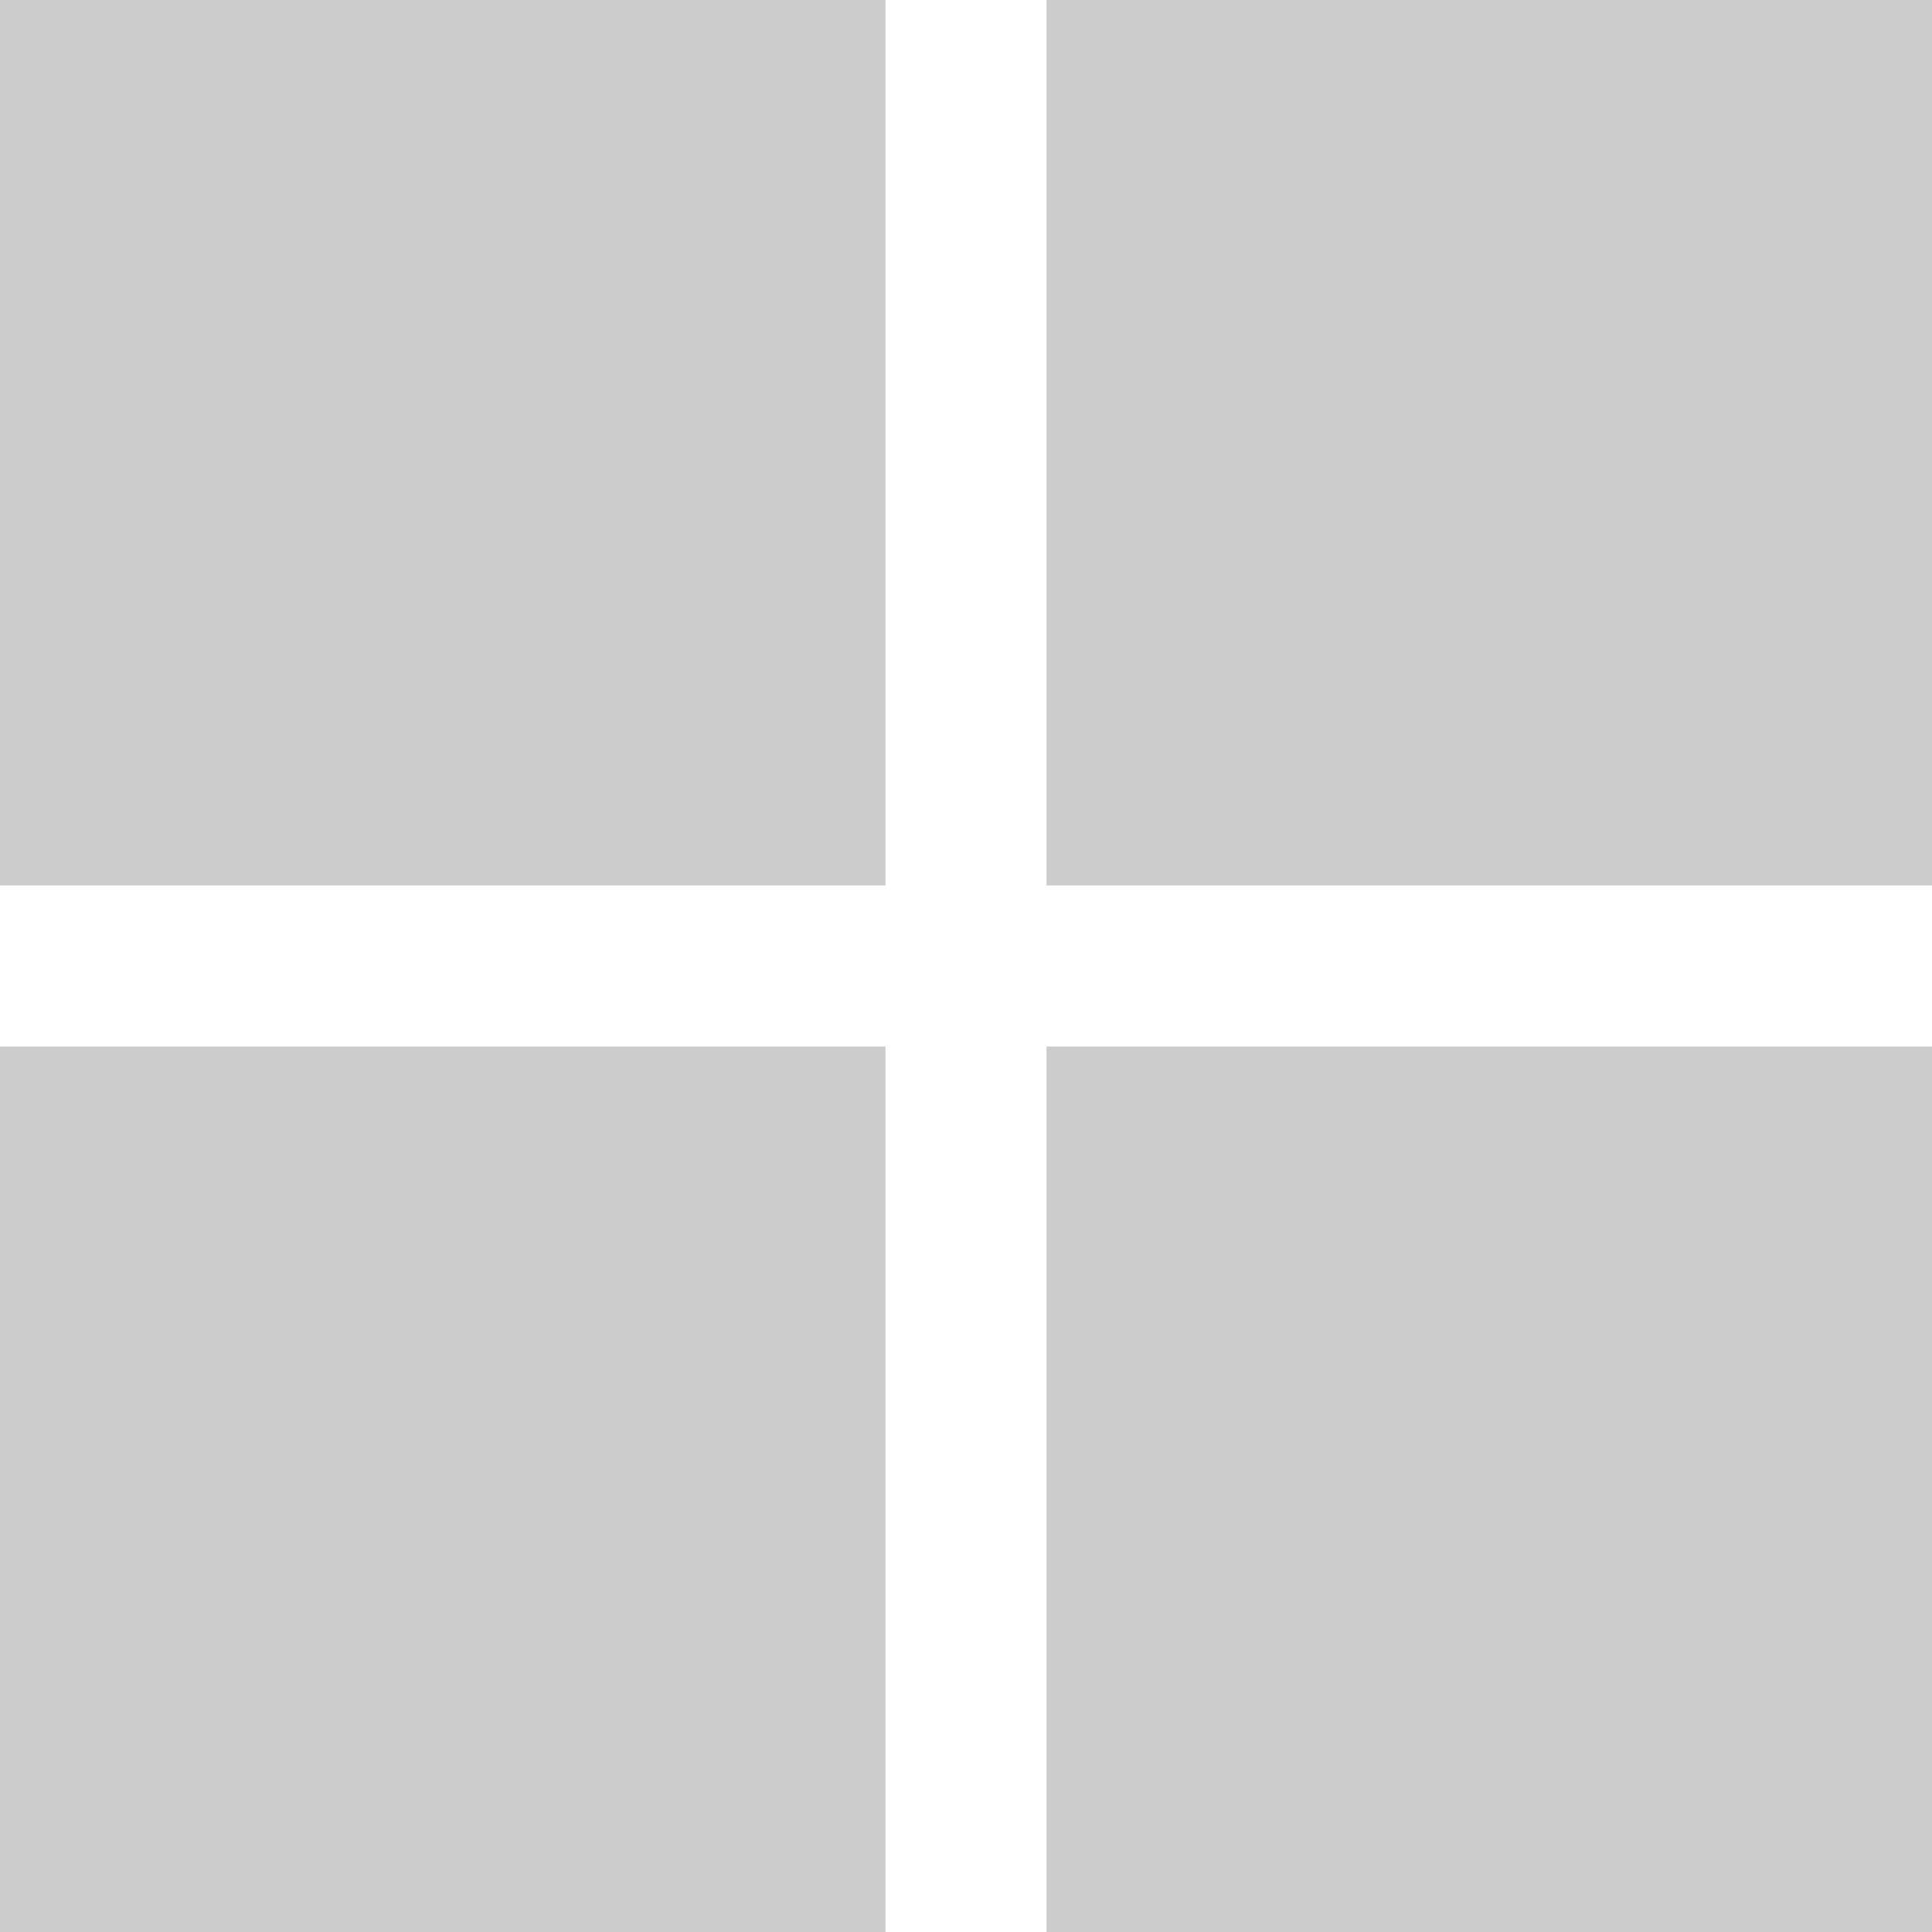
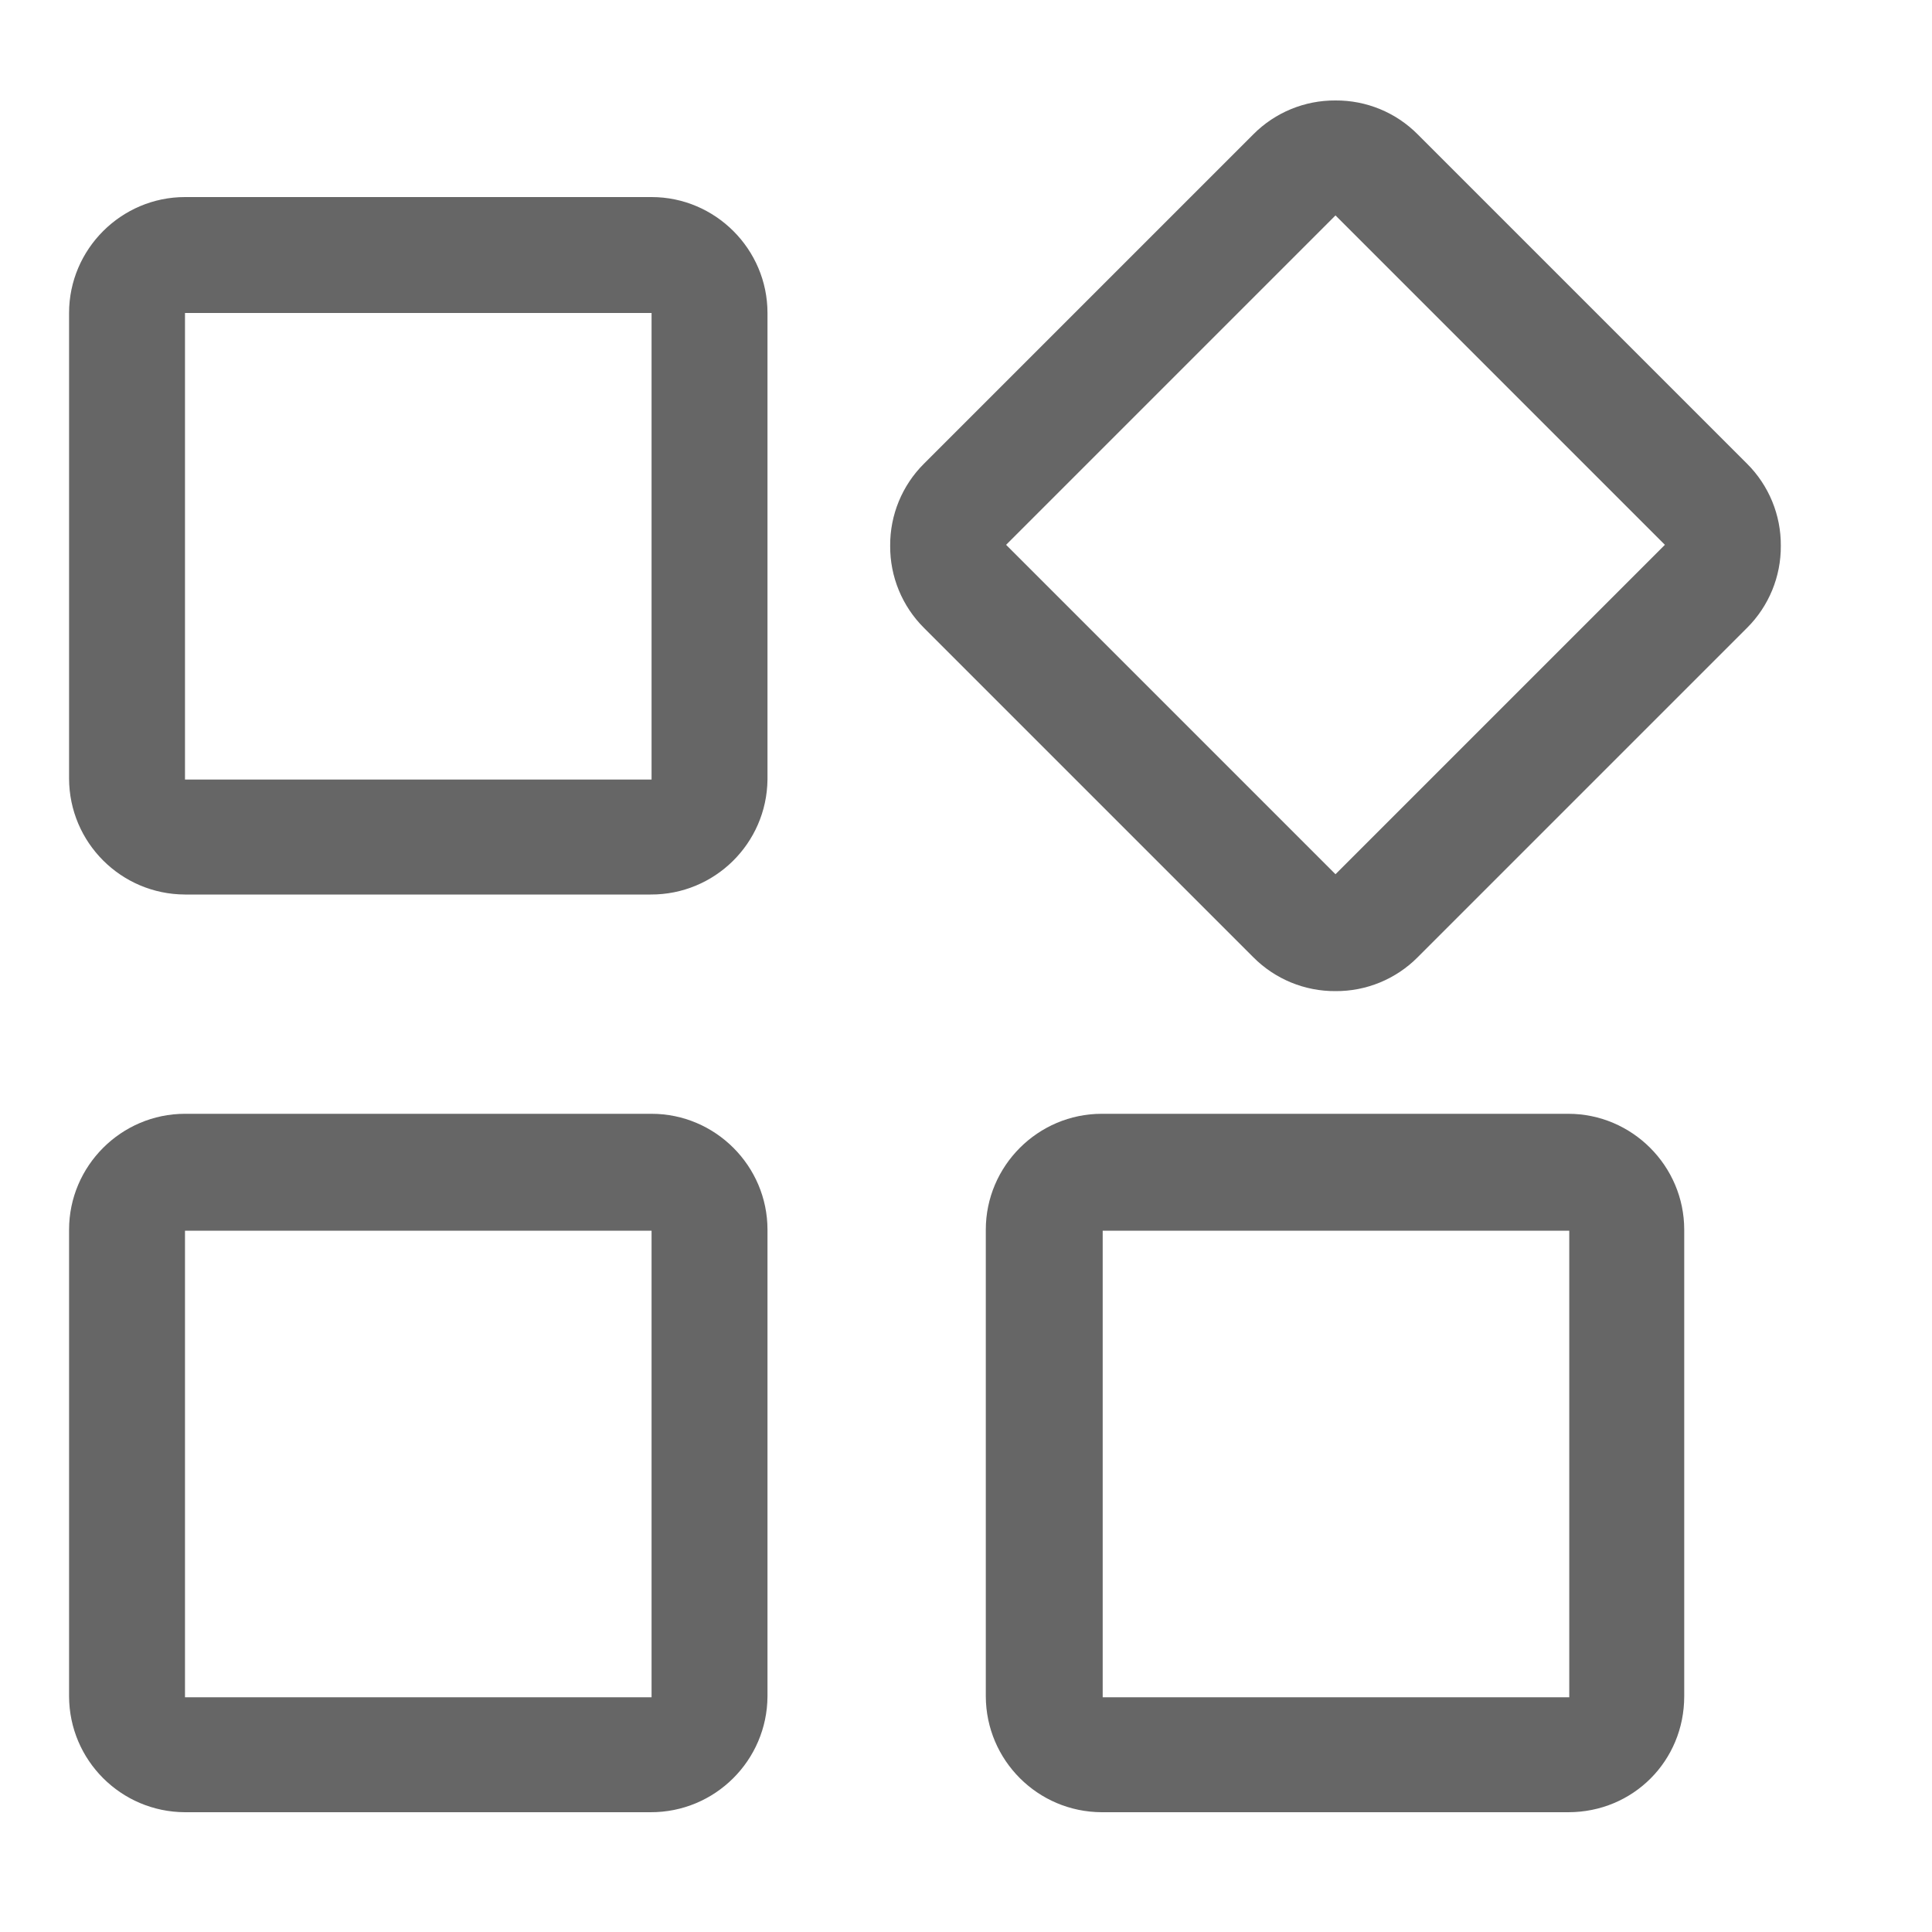
- <svg xmlns="http://www.w3.org/2000/svg" t="1612175631167" class="icon" viewBox="0 0 1024 1024" version="1.1" p-id="3238" width="128" height="128">
-   <path d="M0 0h469.312v469.312H0V0z m0 554.688h469.312V1024H0V554.688zM554.688 0H1024v469.312H554.688V0z m0 554.688H1024V1024H554.688V554.688z" p-id="3239" fill="#cccccc" />
+ <svg xmlns="http://www.w3.org/2000/svg" t="1612240746070" class="icon" viewBox="0 0 1024 1024" version="1.1" p-id="2134" width="128" height="128">
+   <defs>
+     <style type="text/css" />
+   </defs>
+   <path d="M344.832 474.112H98.048a61.632 61.632 0 0 1-61.44-61.44V165.888c0-33.792 27.648-61.44 61.44-61.44h247.296c33.792 0 61.44 27.648 61.44 61.44v247.296a61.632 61.632 0 0 1-61.952 60.928zM98.048 165.888v247.296h247.296V165.888H98.048z m609.792 359.424a60.8 60.8 0 0 1-43.52-17.92L489.728 332.8a60.8 60.8 0 0 1-17.92-43.52 60.8 60.8 0 0 1 17.92-43.52L664.32 71.168a60.8 60.8 0 0 1 43.52-17.92 60.8 60.8 0 0 1 43.52 17.92l174.592 174.592a60.8 60.8 0 0 1 17.92 43.52 60.8 60.8 0 0 1-17.92 43.52L751.36 507.392a60.8 60.8 0 0 1-43.52 17.92z m0-411.136L533.248 288.768 707.84 463.36l174.592-174.592-174.592-174.592zM344.832 960.512H98.048a61.632 61.632 0 0 1-61.44-61.44v-247.296c0-33.792 27.648-61.44 61.44-61.44h247.296c33.792 0 61.44 27.648 61.44 61.44v247.296a61.76 61.76 0 0 1-61.952 61.44z m-246.784-308.224v247.296h247.296v-247.296H98.048z m733.184 308.224H583.936a61.632 61.632 0 0 1-61.44-61.44v-247.296c0-33.792 27.648-61.44 61.44-61.44h247.296c33.792 0 61.44 27.648 61.44 61.44v247.296c0 34.304-27.136 61.44-61.44 61.44z m-246.784-308.224v247.296h247.296v-247.296H584.448z" fill="#666666" p-id="2135" />
</svg>
